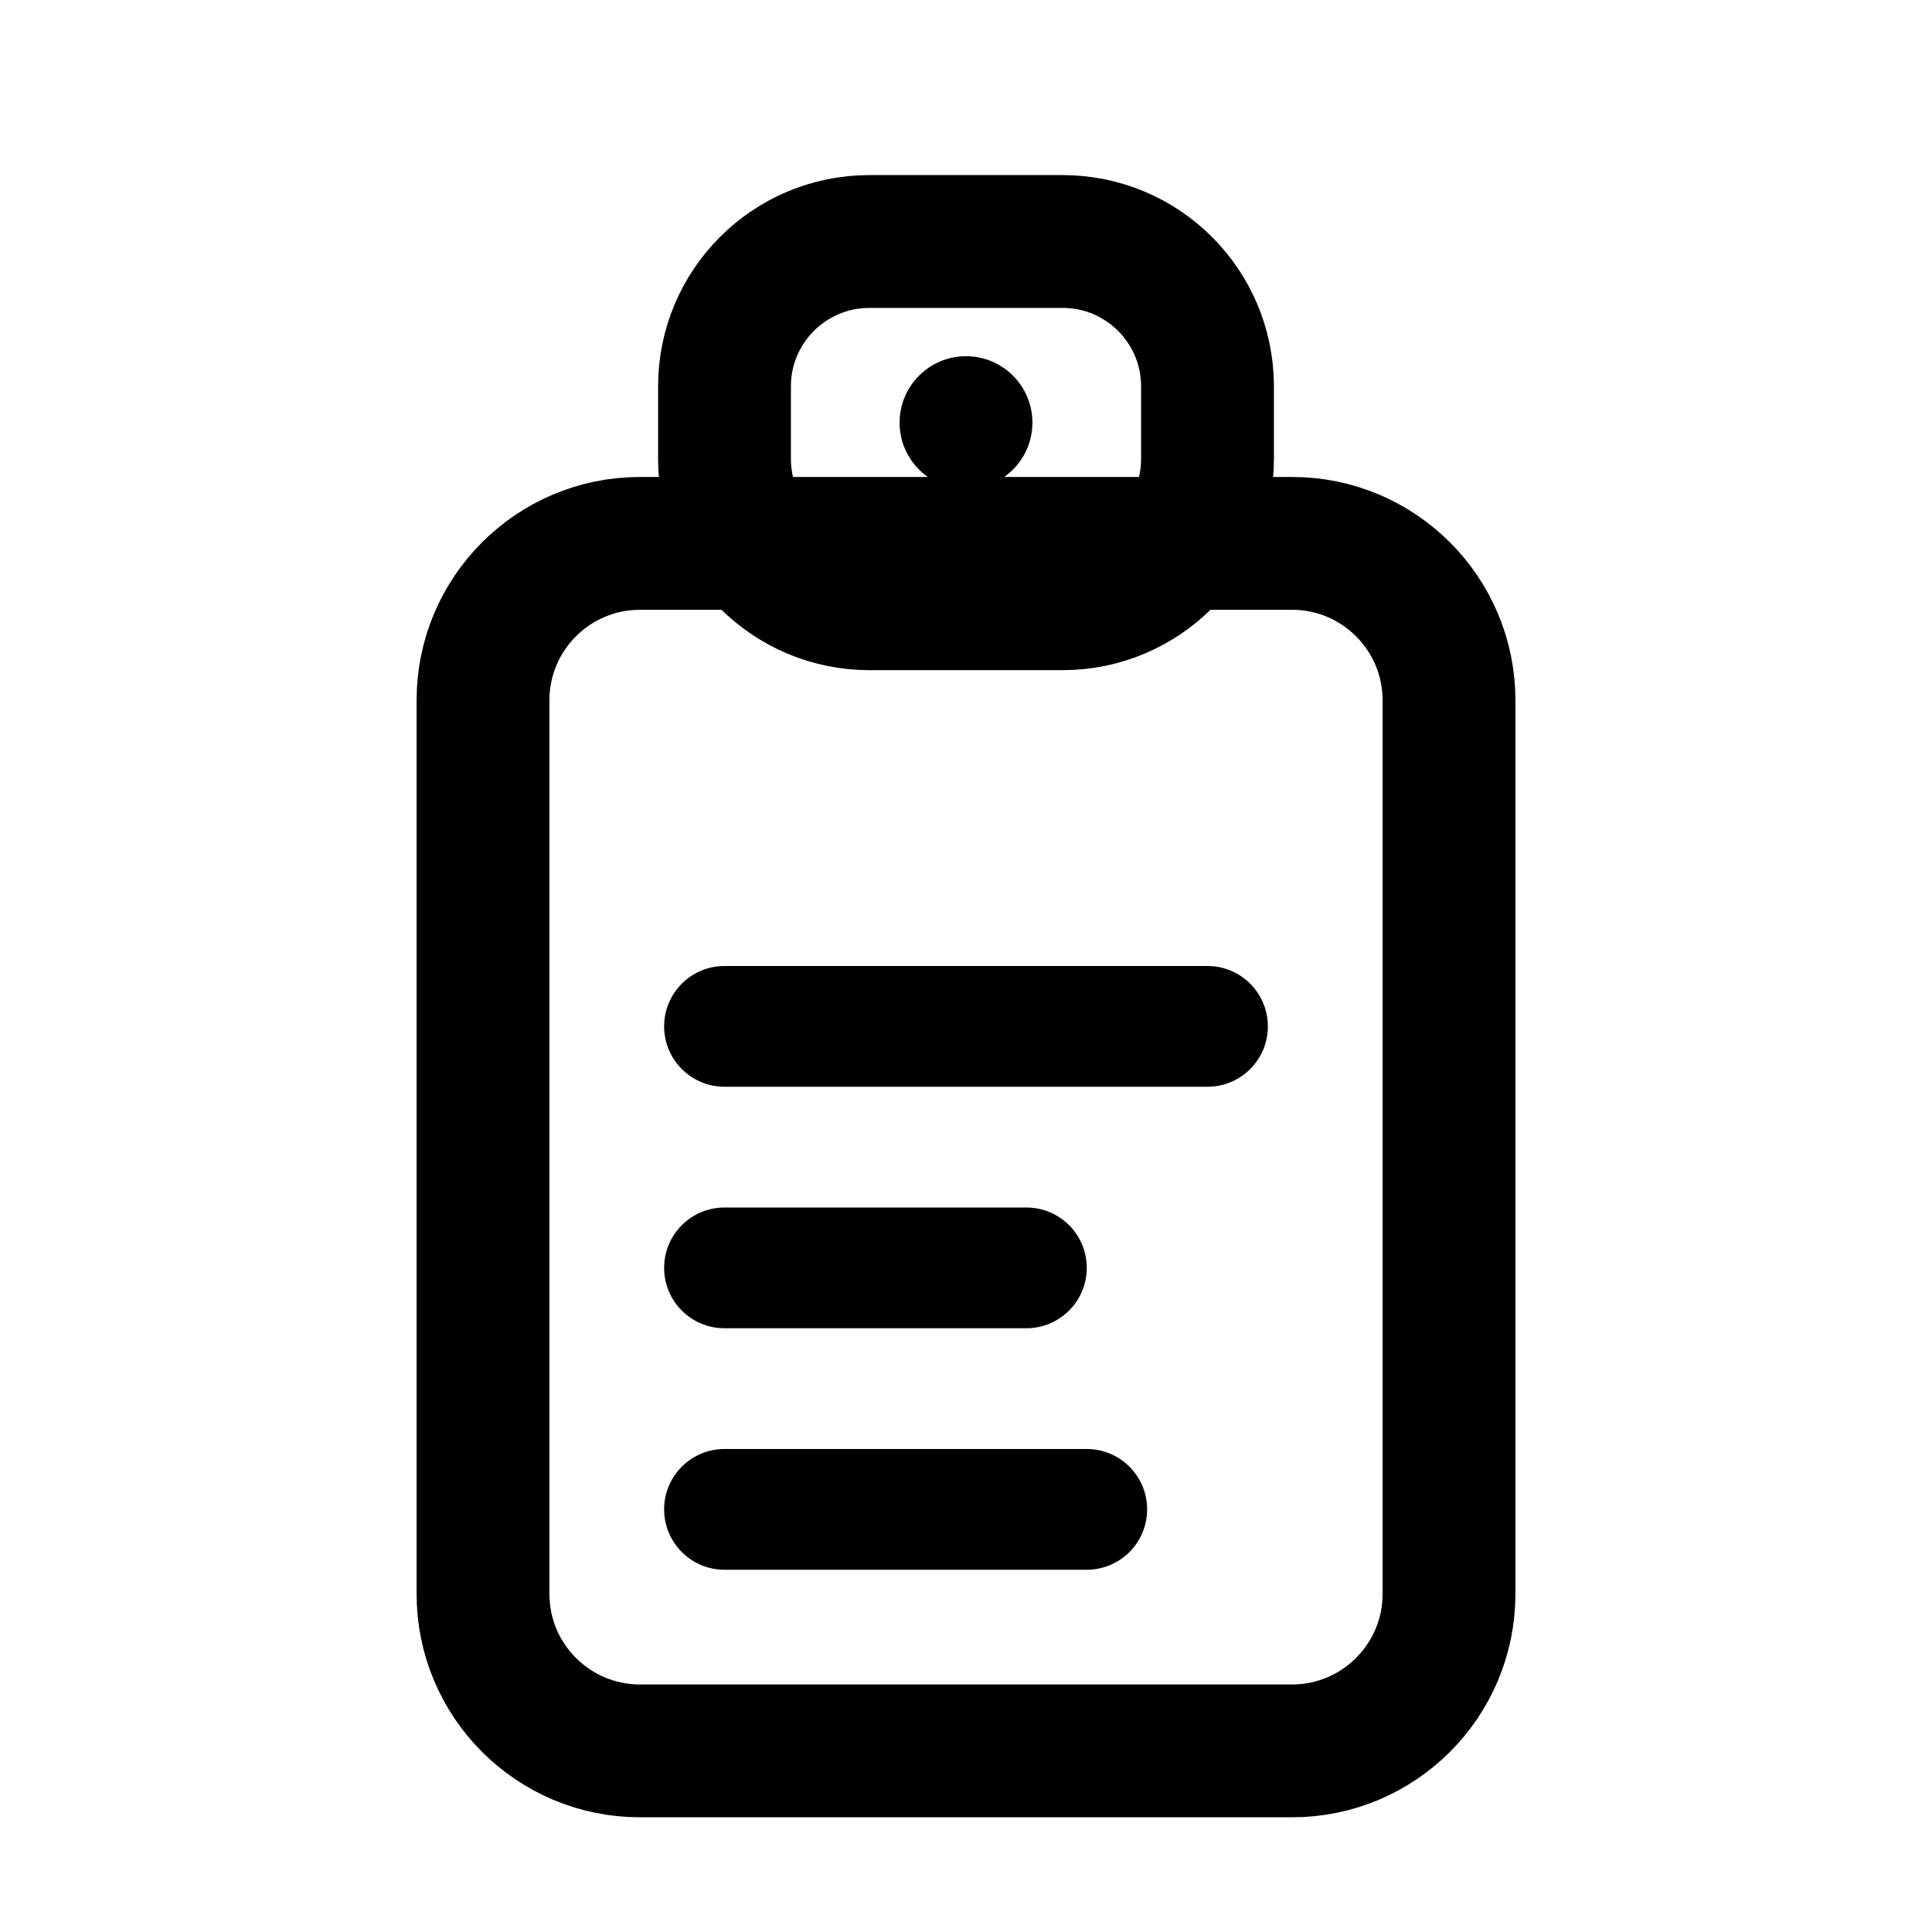
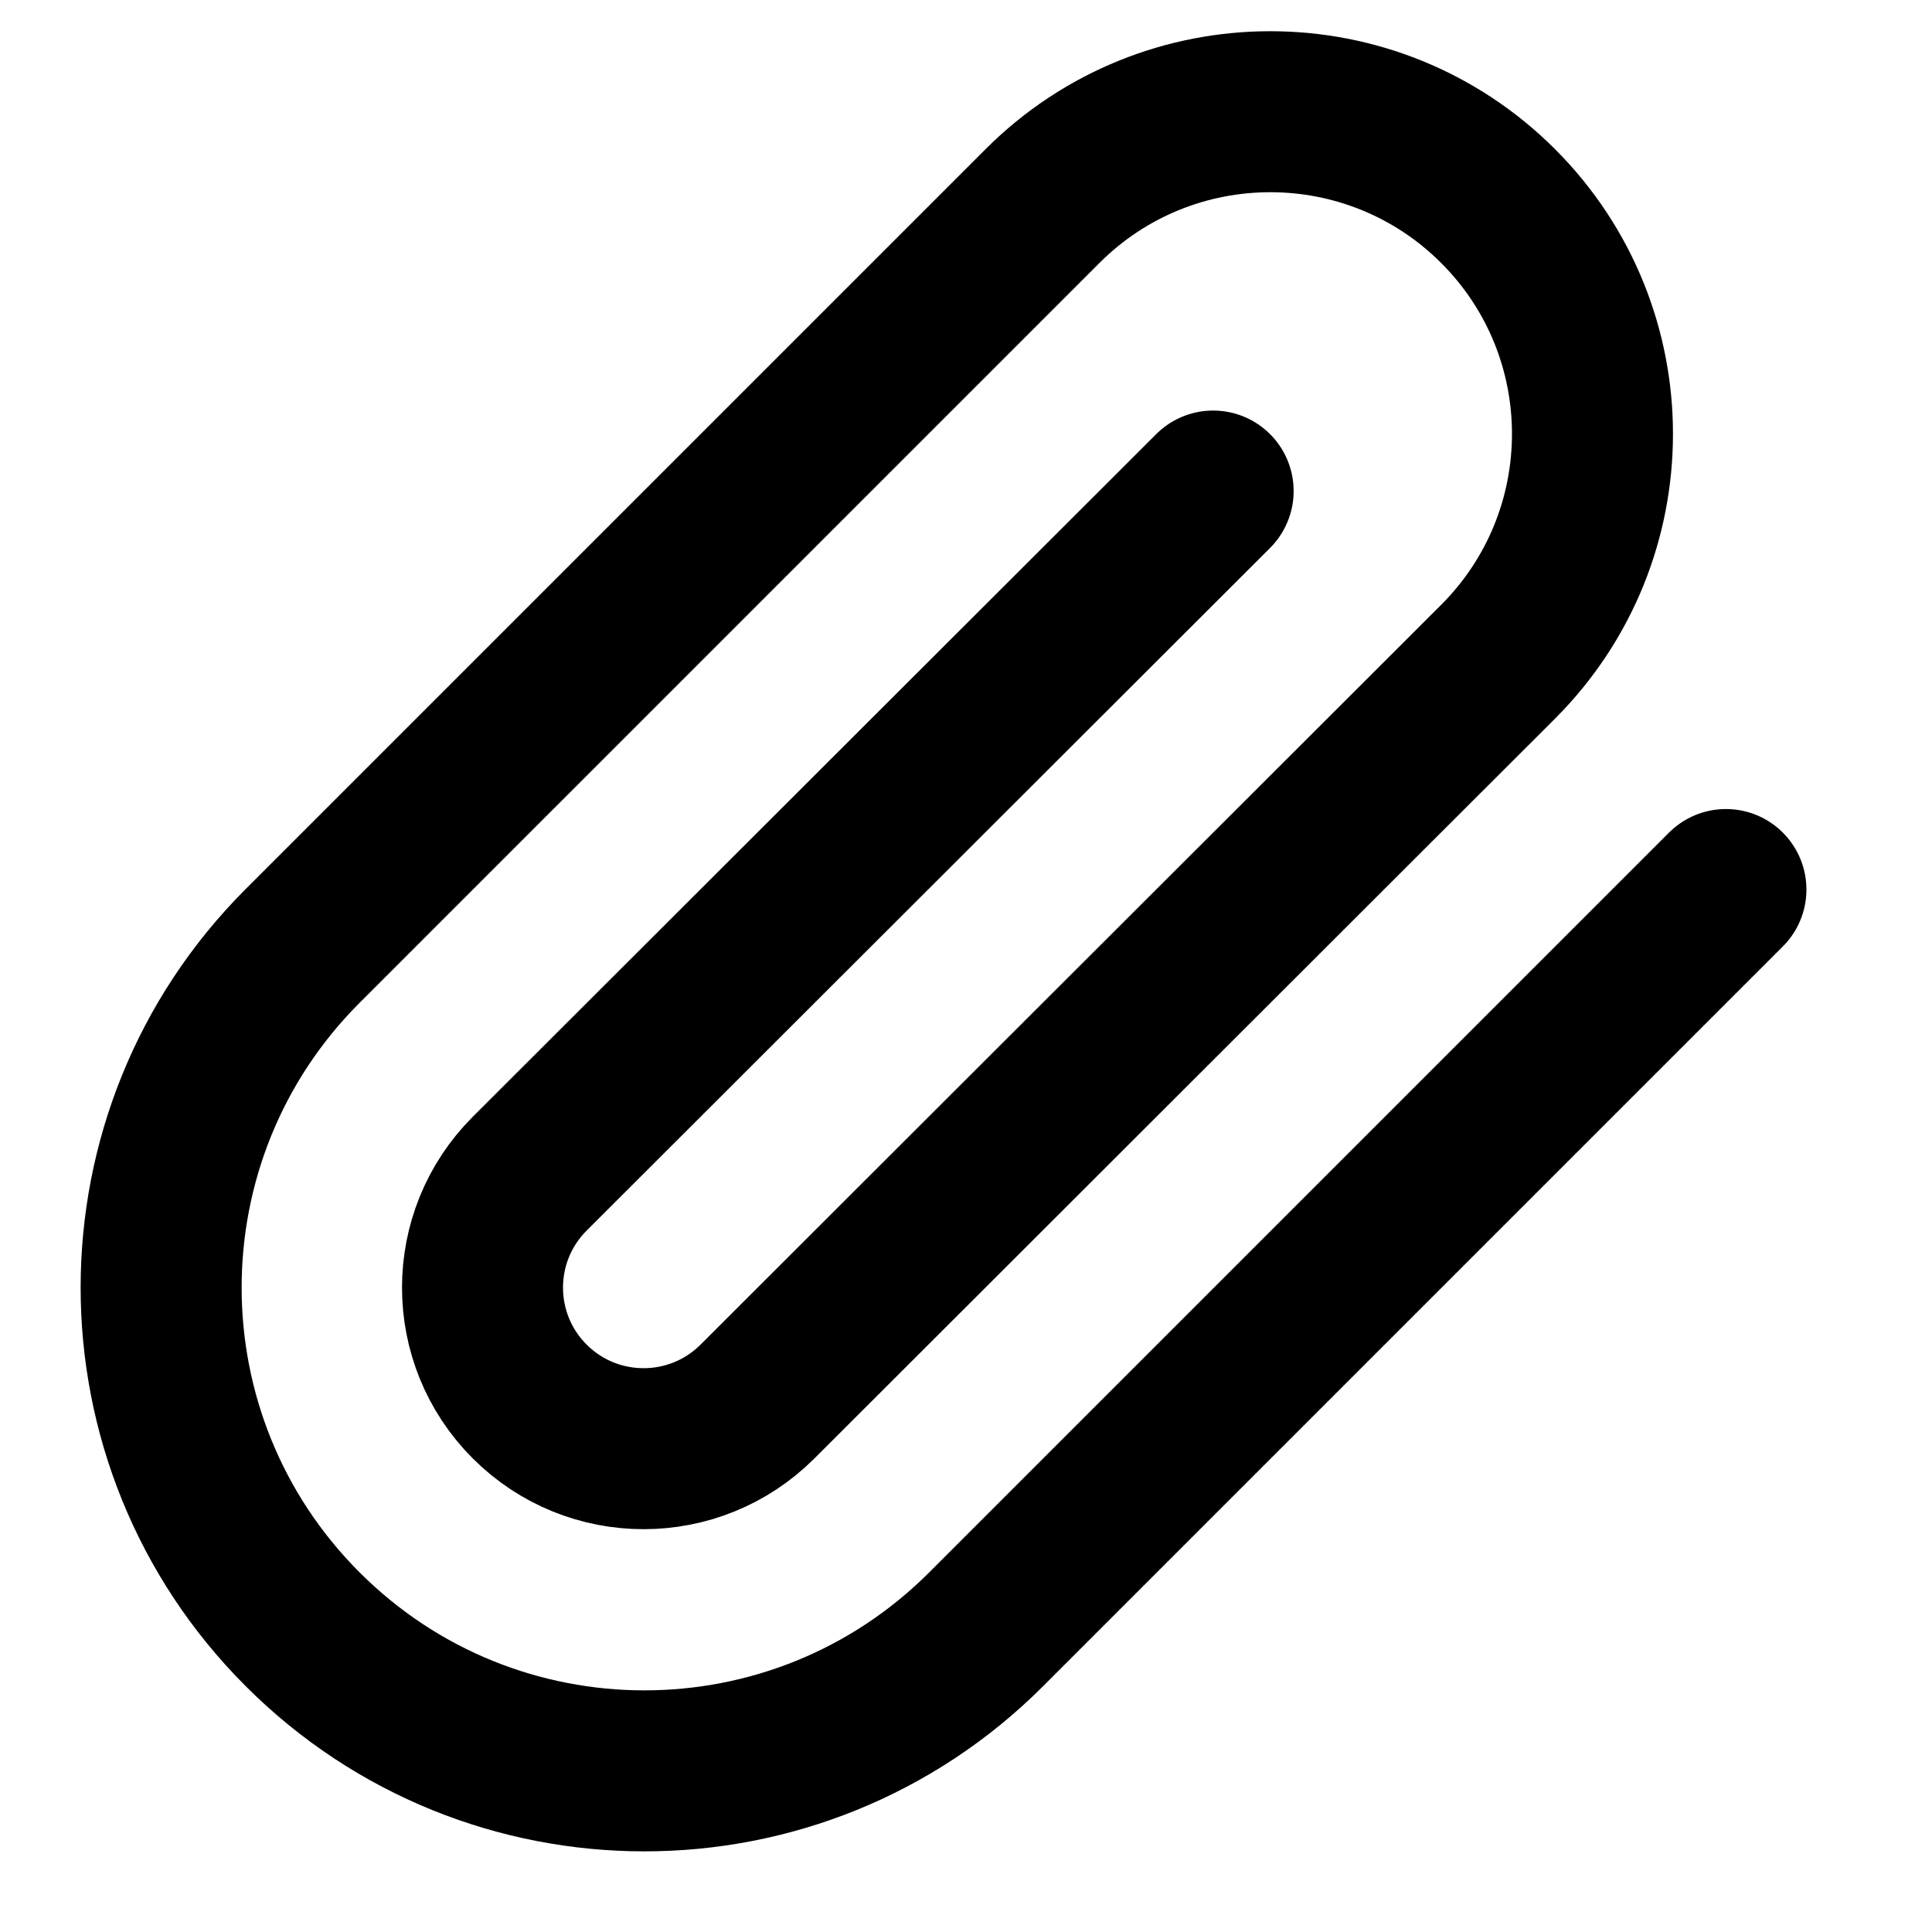
- <svg xmlns="http://www.w3.org/2000/svg" width="16" height="16" viewBox="0 0 16 16">
-   <rect x="4" y="4.5" width="8" height="10" rx="1.3" fill="none" stroke="currentColor" stroke-width="1.1" />
-   <rect x="6" y="2" width="4" height="3" rx="1.2" fill="none" stroke="currentColor" stroke-width="1.1" />
-   <circle cx="8" cy="3.5" r="0.55" fill="currentColor" />
-   <rect x="5.5" y="8" width="5" height="1" rx="0.5" fill="currentColor" />
-   <rect x="5.5" y="10" width="3.5" height="1" rx="0.5" fill="currentColor" />
-   <rect x="5.5" y="12" width="4" height="1" rx="0.5" fill="currentColor" />
+ <svg xmlns="http://www.w3.org/2000/svg" width="16" height="16" viewBox="0 0 24 24">
+   <path d="M21.44 11.05l-9.19 9.19a6 6 0 0 1-8.49-8.49l9.19-9.19a4 4 0 0 1 5.66 5.66l-9.2 9.19a2 2 0 0 1-2.83-2.83l8.49-8.48" fill="none" stroke="currentColor" stroke-width="2" stroke-linecap="round" stroke-linejoin="round" />
</svg>
